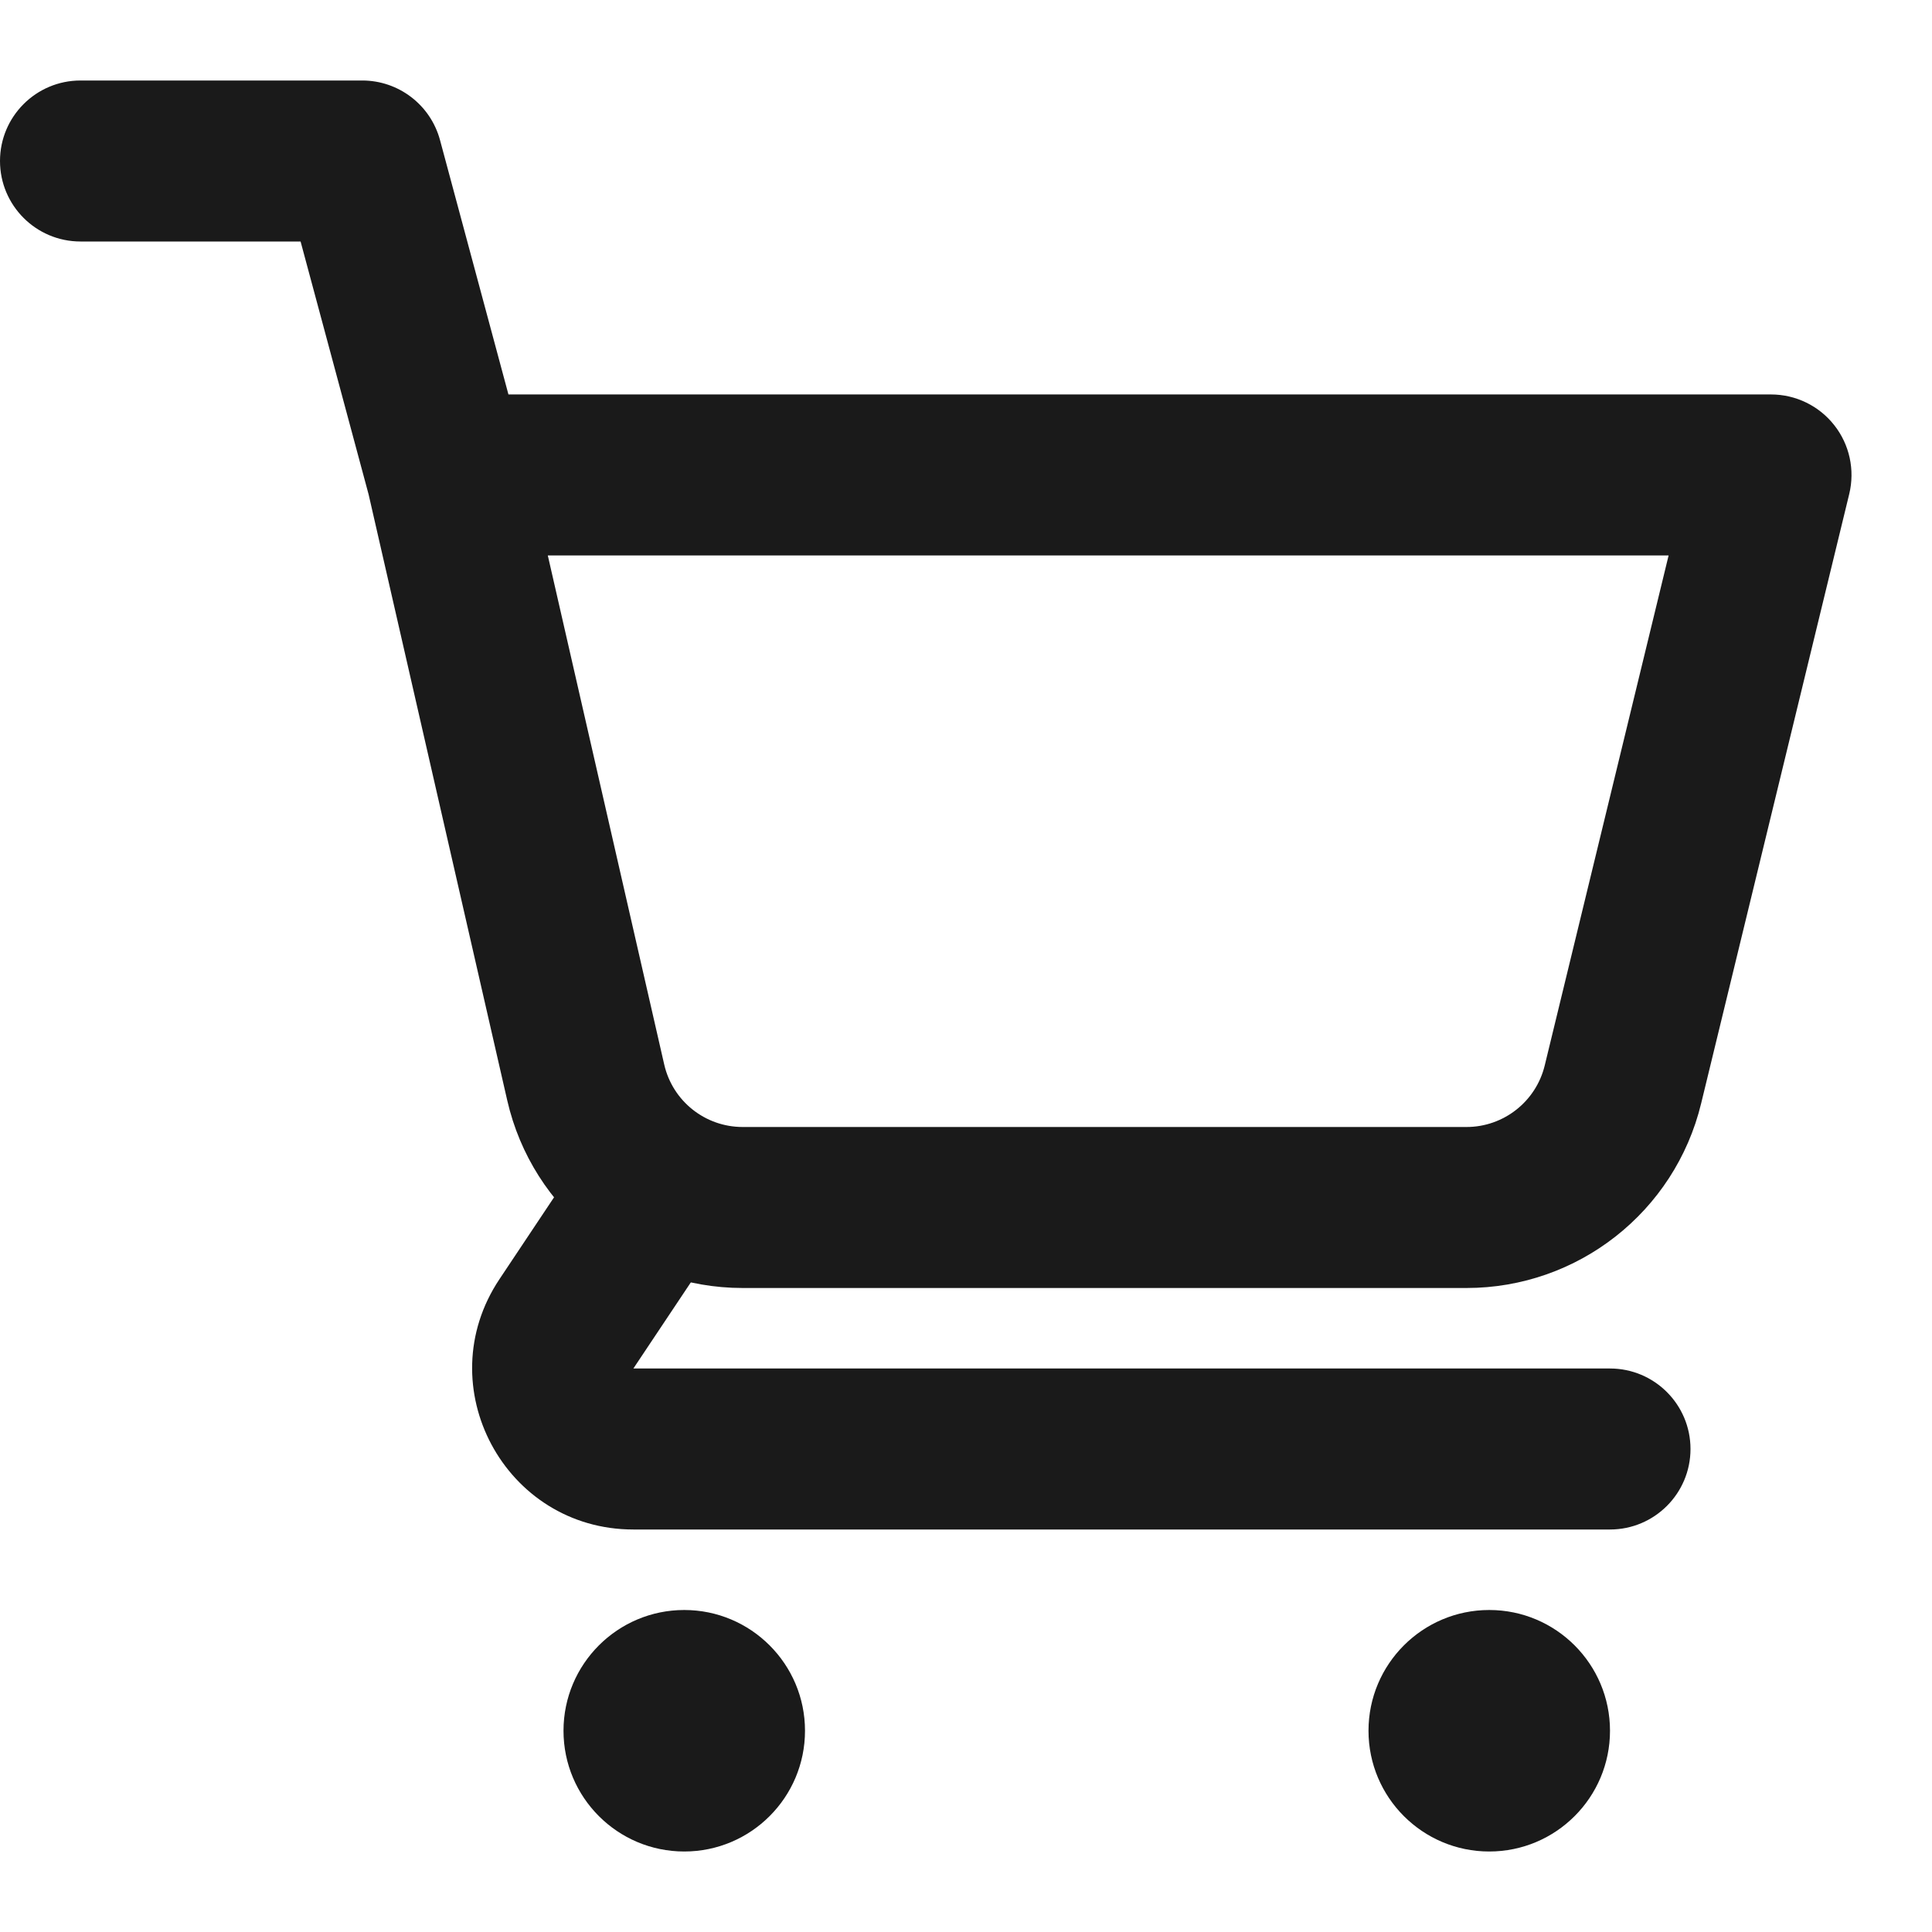
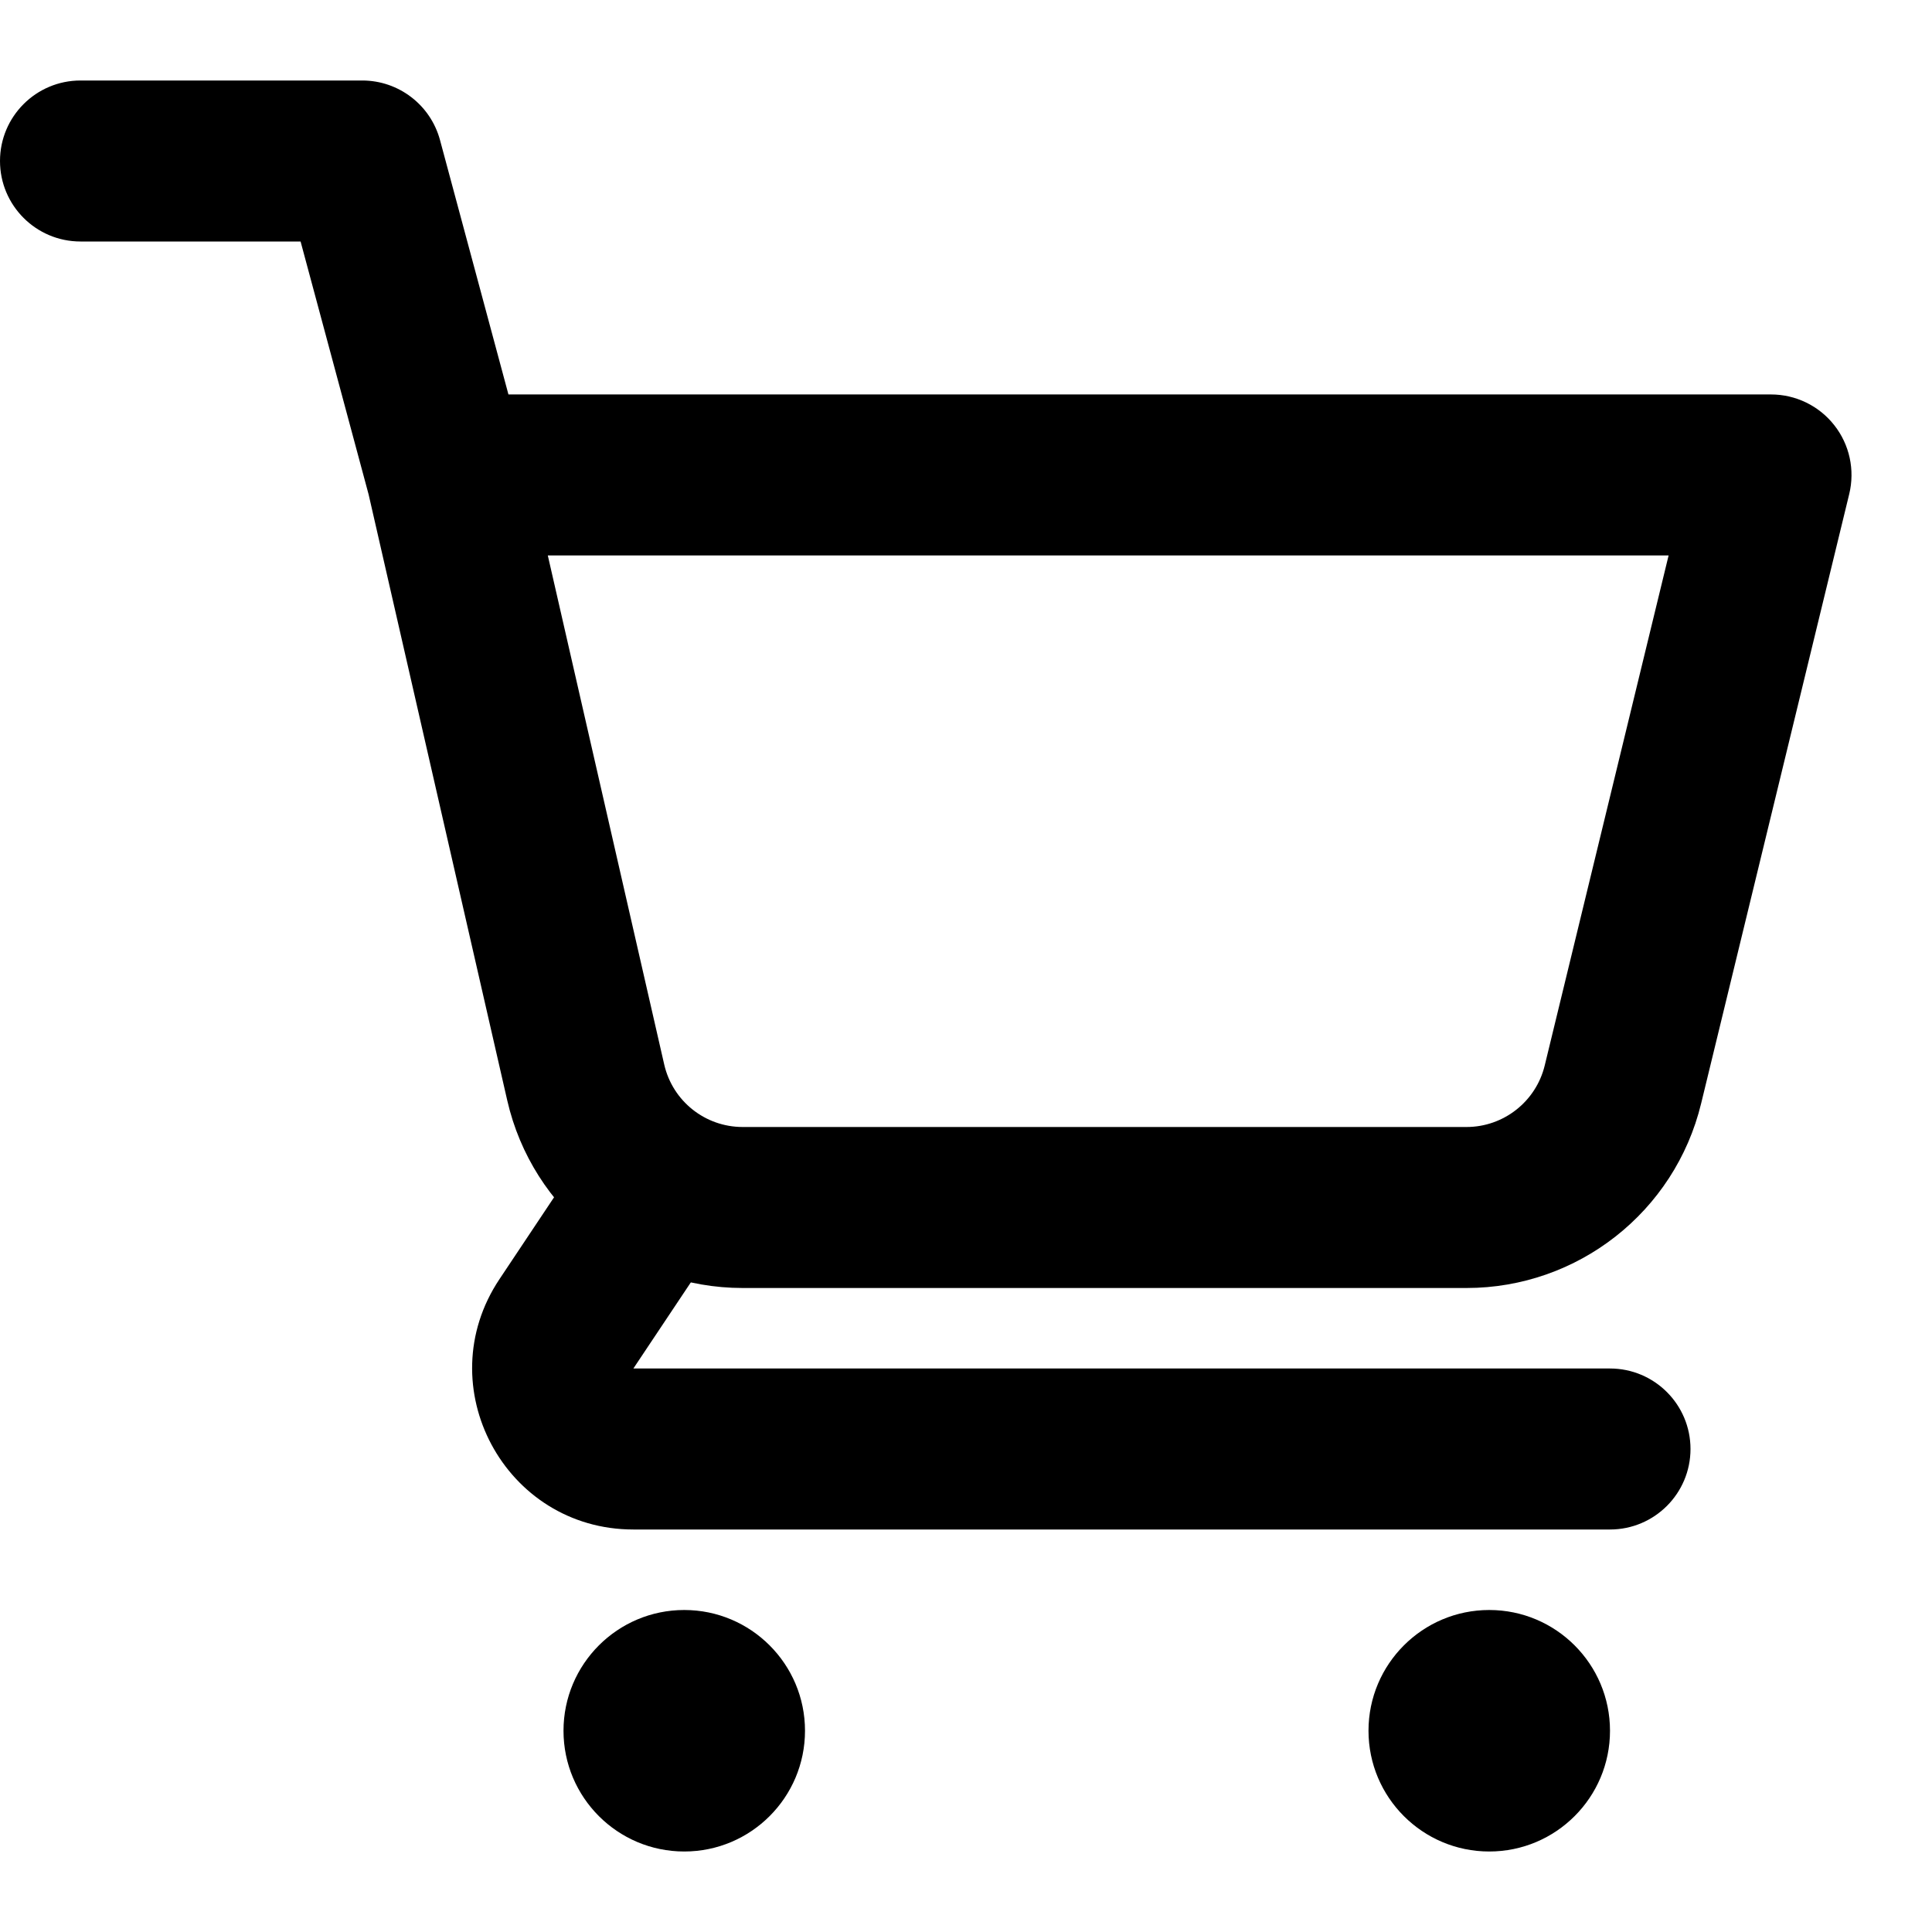
<svg xmlns="http://www.w3.org/2000/svg" width="24" height="24" viewBox="0 0 24 24" fill="none">
-   <path fill-rule="evenodd" clip-rule="evenodd" d="M0 2C0 1.448 0.448 1 1 1H4.5C4.952 1 5.348 1.303 5.466 1.74L6.316 4.9H22C22.307 4.9 22.597 5.041 22.786 5.282C22.976 5.523 23.044 5.838 22.972 6.136L21.132 13.708C20.806 15.053 19.601 16 18.217 16H9.226C7.827 16 6.613 15.033 6.301 13.669L4.579 6.142L3.734 3H1C0.448 3 0 2.552 0 2ZM6.805 6.9L8.251 13.223C8.355 13.678 8.759 14 9.226 14H18.217C18.678 14 19.08 13.684 19.189 13.236L20.728 6.9H6.805Z" fill="#1A1A1A" />
-   <path d="M10 21.5C10 22.328 9.328 23 8.5 23C7.672 23 7 22.328 7 21.5C7 20.672 7.672 20 8.5 20C9.328 20 10 20.672 10 21.5Z" fill="#1A1A1A" />
-   <path d="M20 21.5C20 22.328 19.328 23 18.5 23C17.672 23 17 22.328 17 21.5C17 20.672 17.672 20 18.5 20C19.328 20 20 20.672 20 21.5Z" fill="#1A1A1A" />
-   <path fill-rule="evenodd" clip-rule="evenodd" d="M8.555 14.168C9.014 14.474 9.138 15.095 8.832 15.555L7.868 17L20 17C20.552 17 21 17.448 21 18C21 18.552 20.552 19 20 19H7.868C6.271 19 5.318 17.22 6.204 15.891L7.168 14.445C7.474 13.986 8.095 13.862 8.555 14.168Z" fill="#1A1A1A" />
+   <path fill-rule="evenodd" clip-rule="evenodd" d="M0 2C0 1.448 0.448 1 1 1H4.5C4.952 1 5.348 1.303 5.466 1.74L6.316 4.9H22C22.307 4.9 22.597 5.041 22.786 5.282C22.976 5.523 23.044 5.838 22.972 6.136L21.132 13.708C20.806 15.053 19.601 16 18.217 16H9.226C7.827 16 6.613 15.033 6.301 13.669L4.579 6.142L3.734 3H1C0.448 3 0 2.552 0 2ZM6.805 6.9L8.251 13.223C8.355 13.678 8.759 14 9.226 14H18.217C18.678 14 19.08 13.684 19.189 13.236L20.728 6.9H6.805Z" fill="currentColor" />
+   <path d="M10 21.5C10 22.328 9.328 23 8.5 23C7.672 23 7 22.328 7 21.5C7 20.672 7.672 20 8.5 20C9.328 20 10 20.672 10 21.5Z" fill="currentColor" />
+   <path d="M20 21.5C20 22.328 19.328 23 18.5 23C17.672 23 17 22.328 17 21.5C17 20.672 17.672 20 18.5 20C19.328 20 20 20.672 20 21.5Z" fill="currentColor" />
+   <path fill-rule="evenodd" clip-rule="evenodd" d="M8.555 14.168C9.014 14.474 9.138 15.095 8.832 15.555L7.868 17L20 17C20.552 17 21 17.448 21 18C21 18.552 20.552 19 20 19H7.868C6.271 19 5.318 17.22 6.204 15.891L7.168 14.445C7.474 13.986 8.095 13.862 8.555 14.168Z" fill="currentColor" />
</svg>
